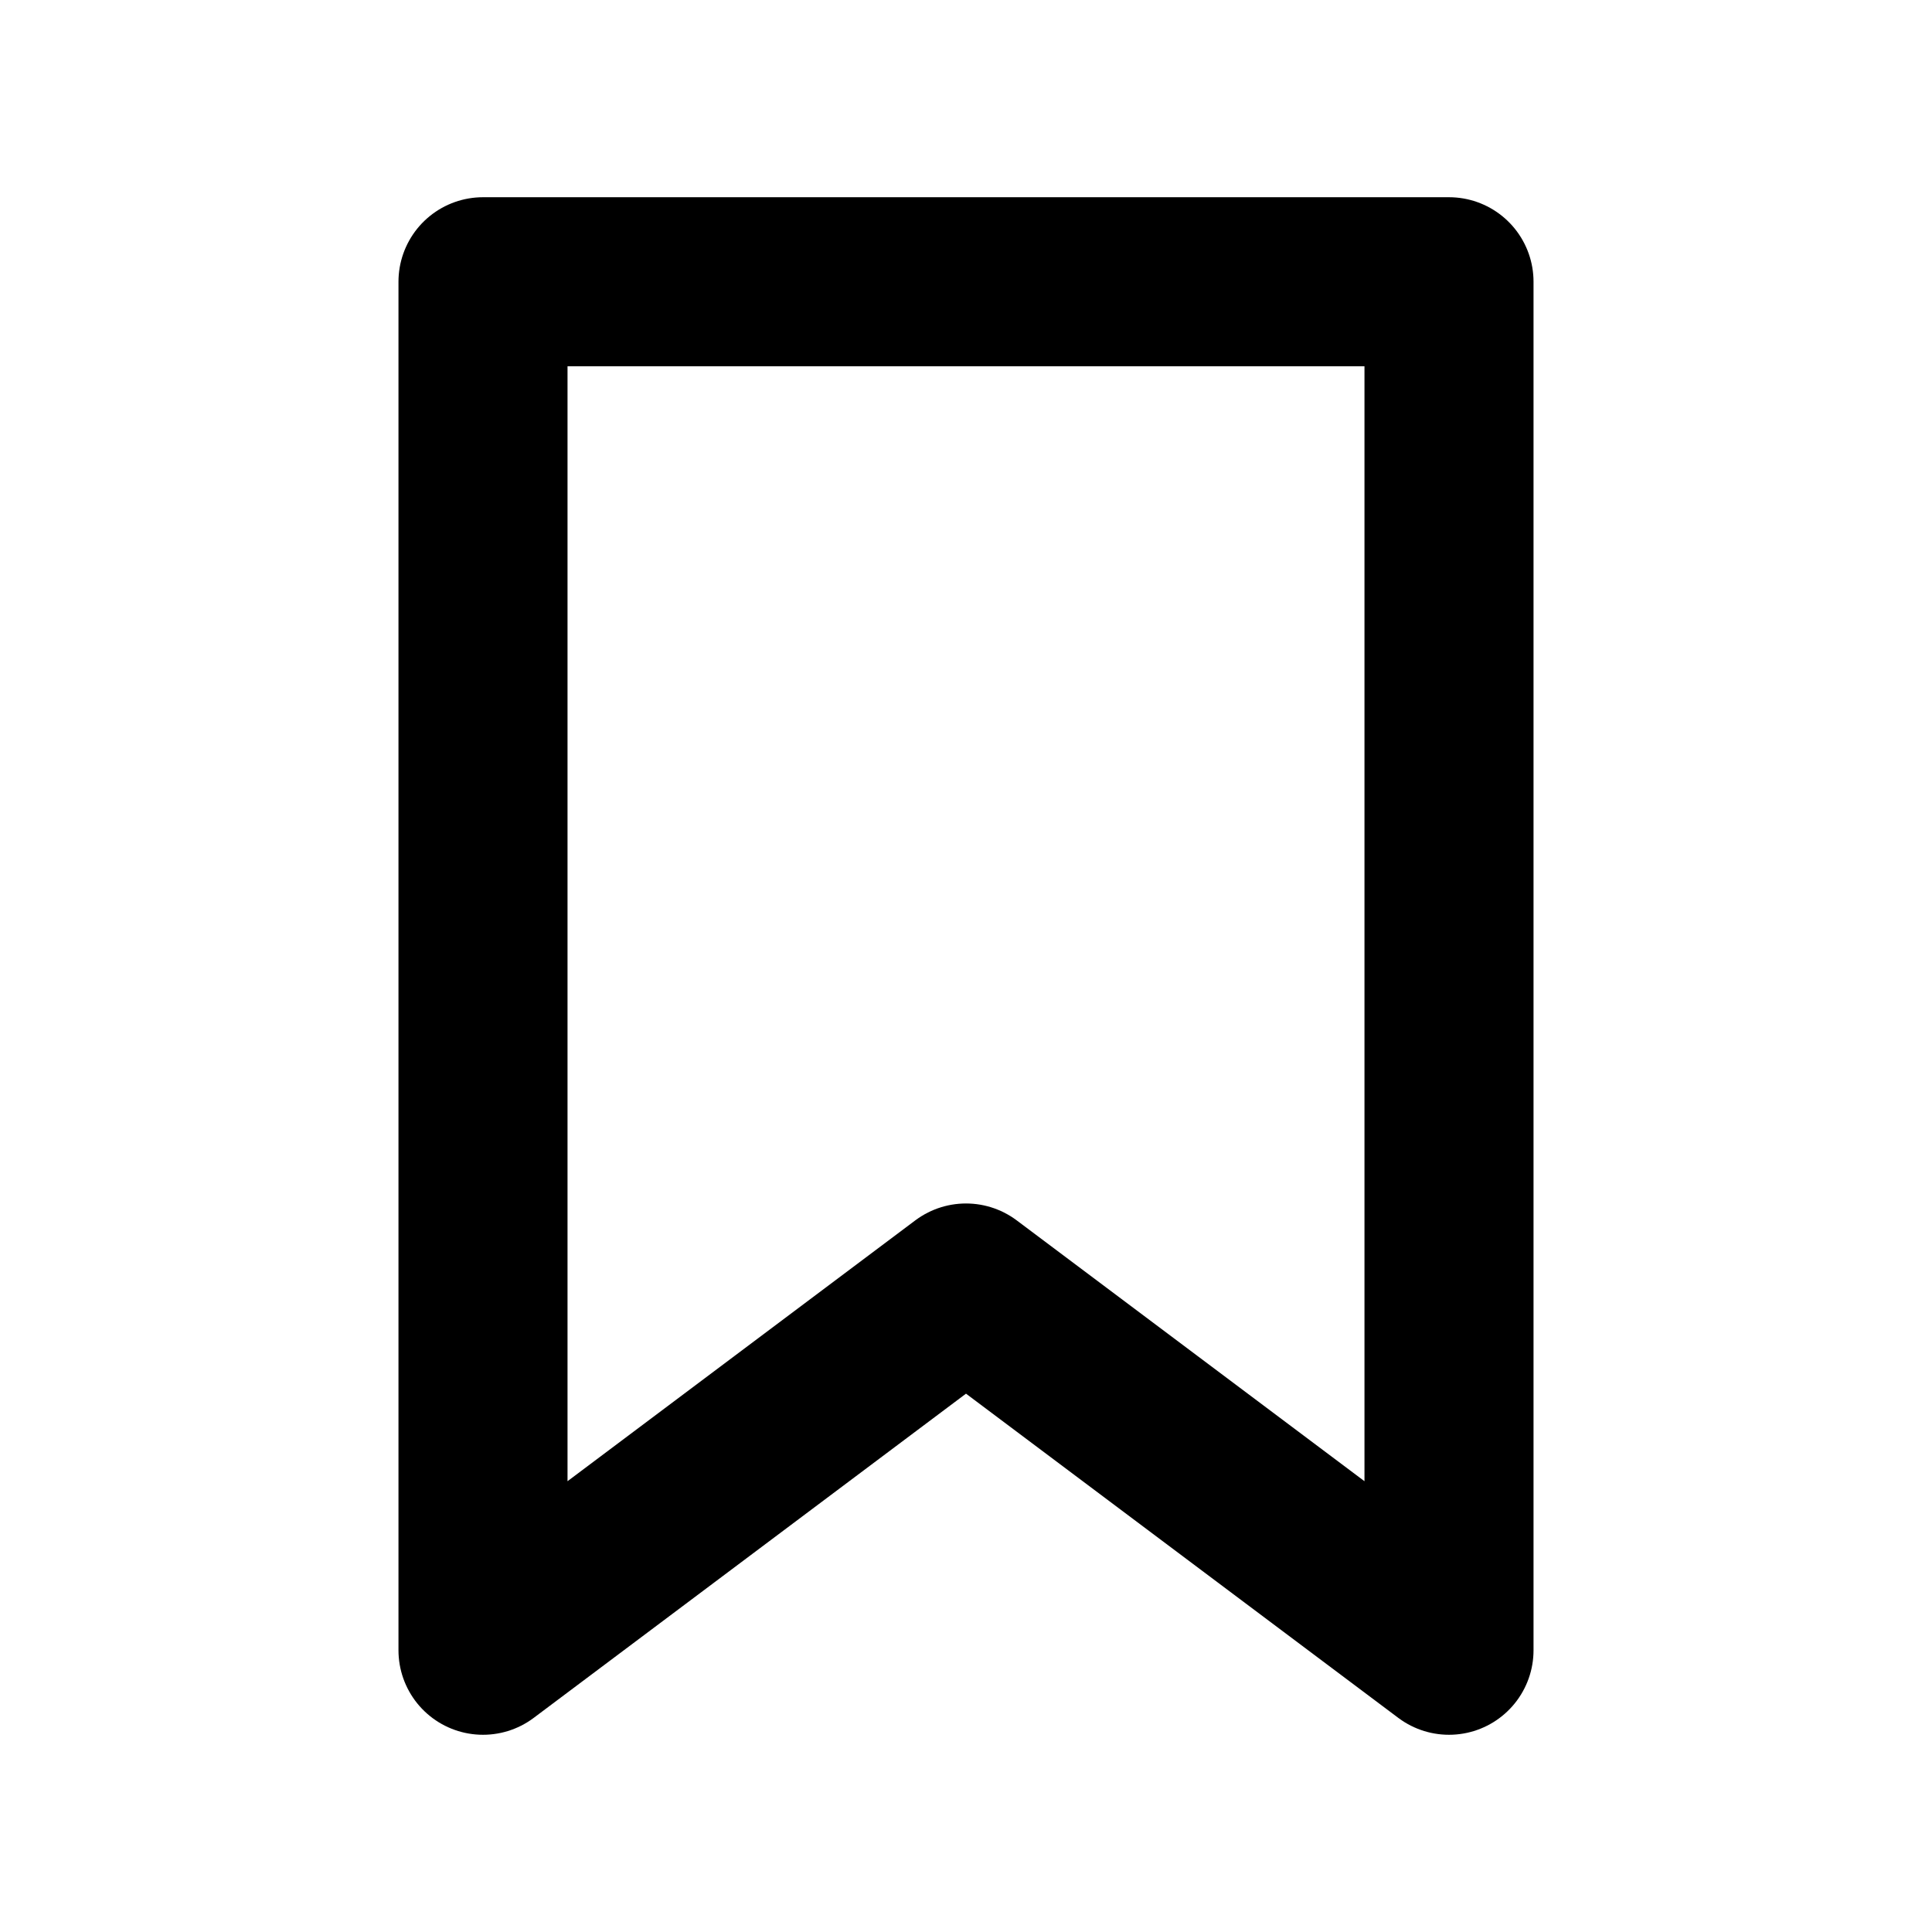
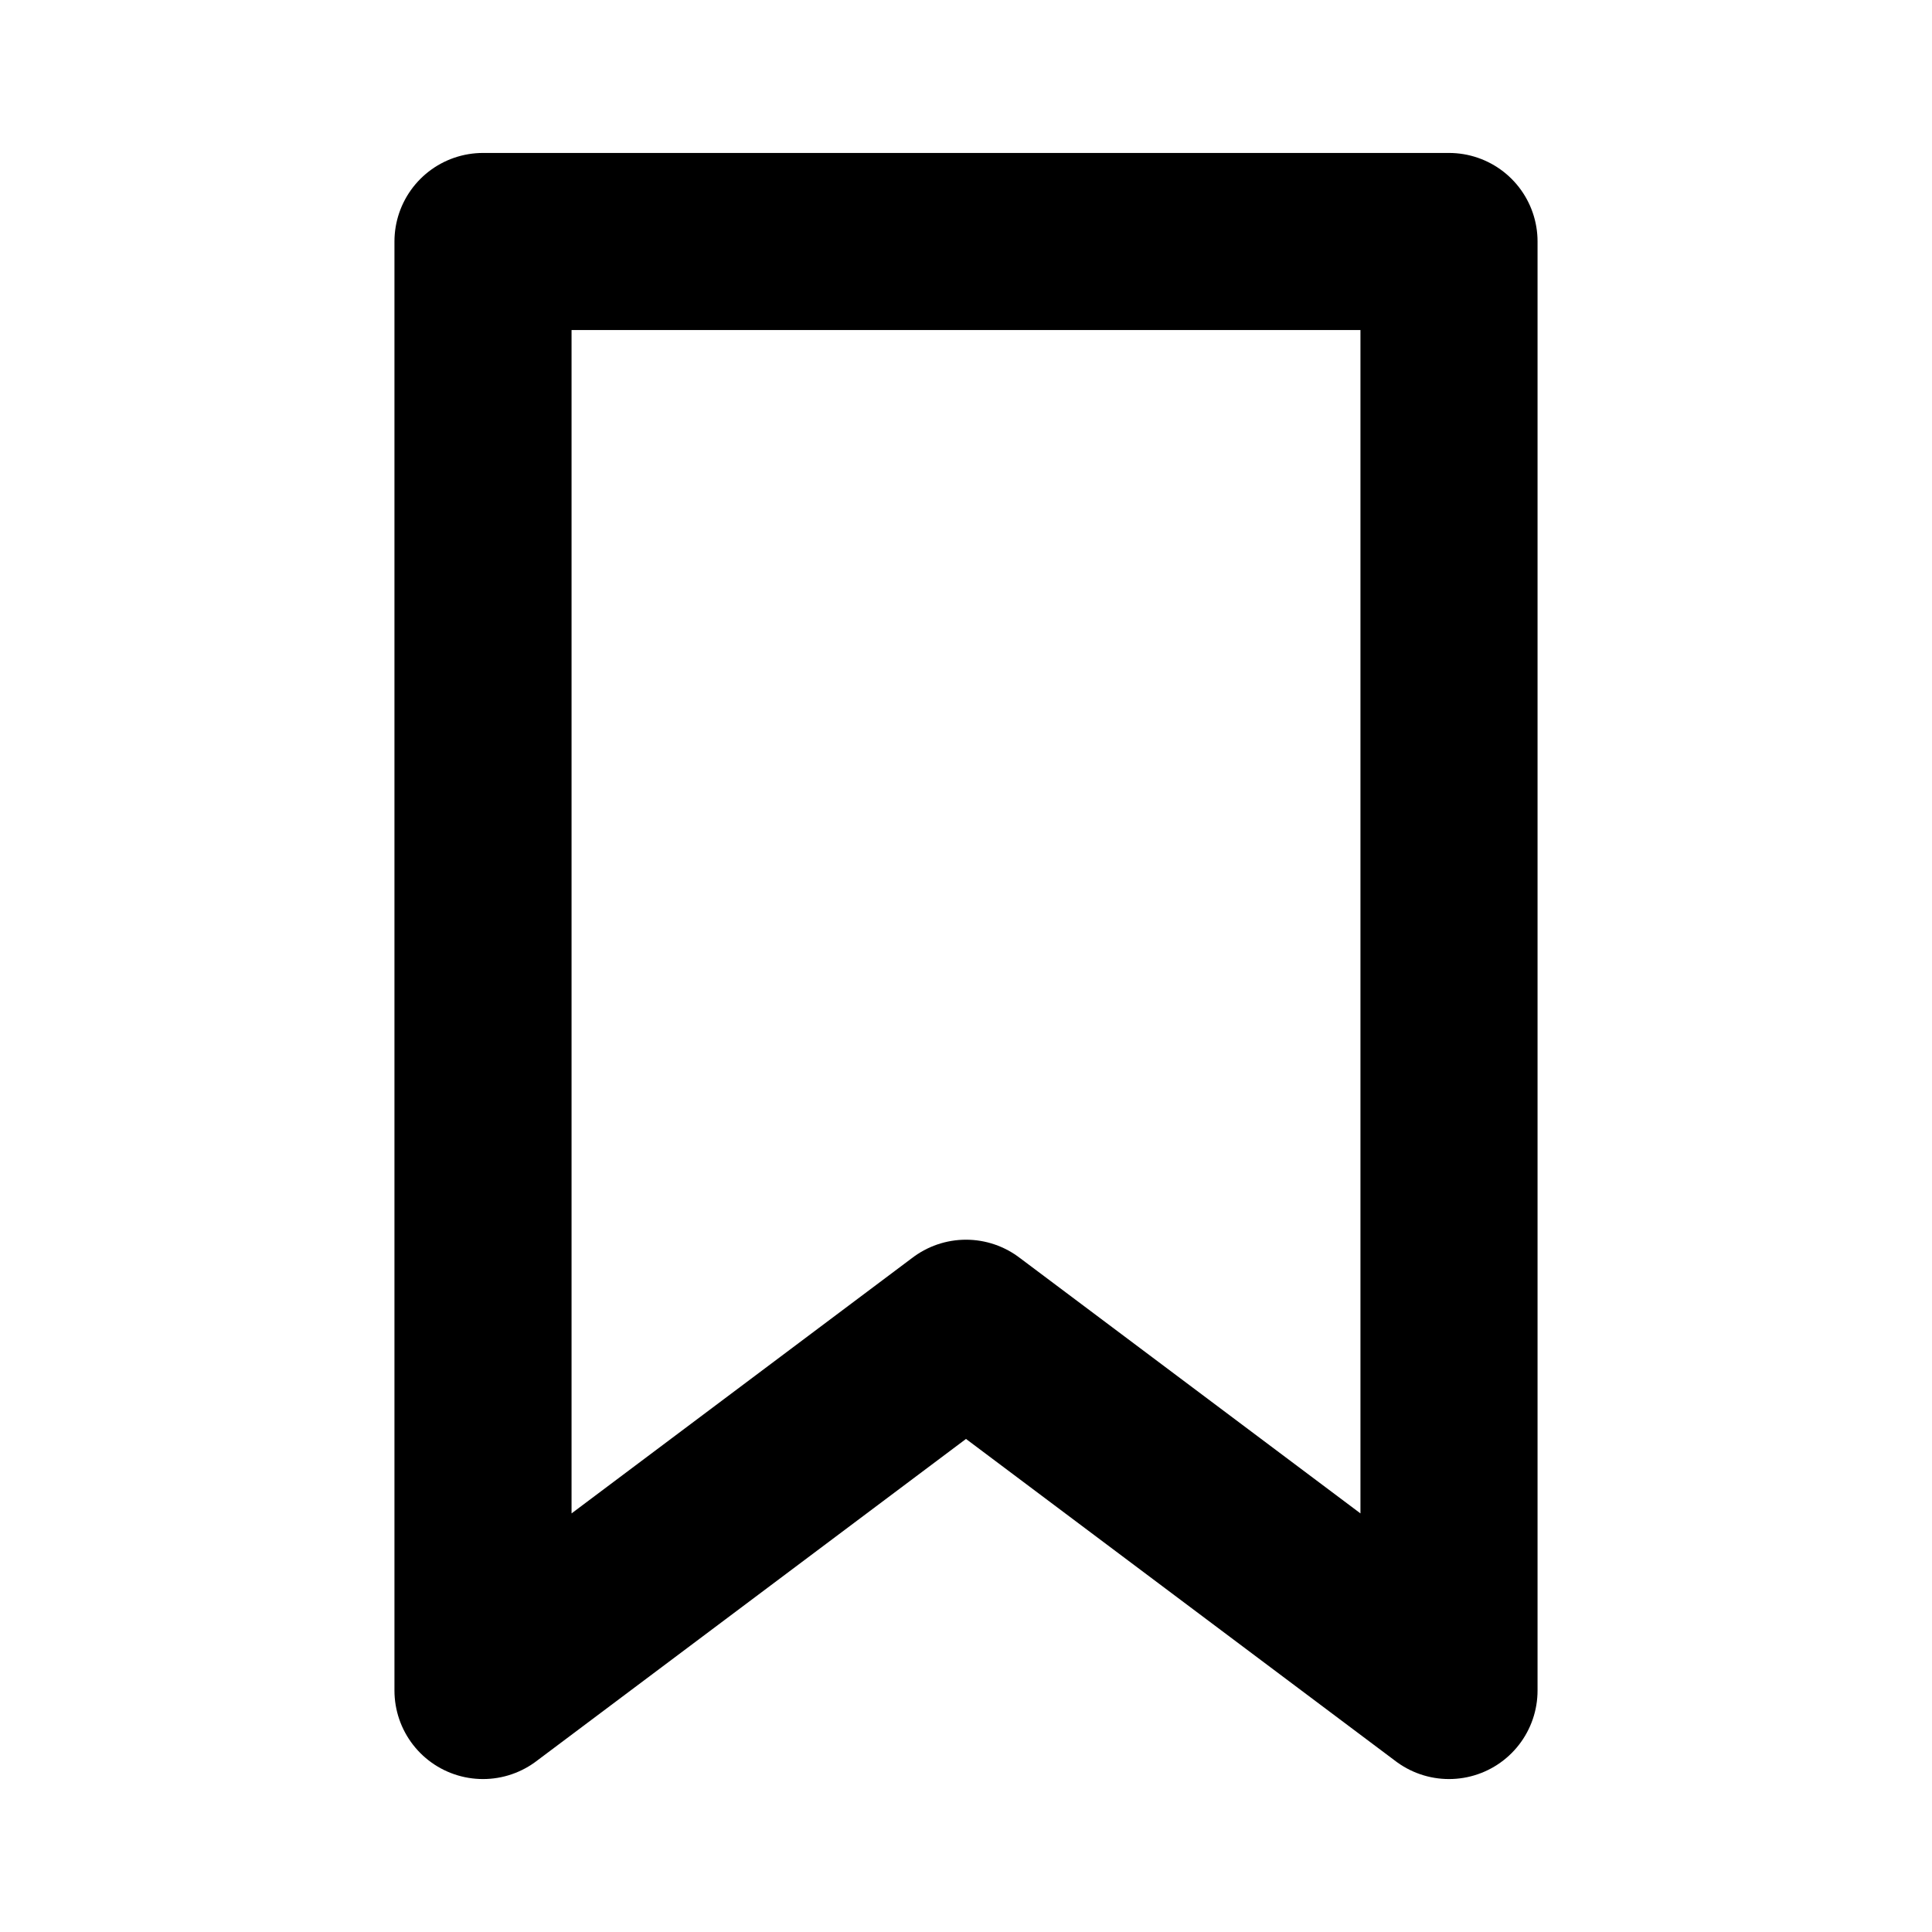
- <svg xmlns="http://www.w3.org/2000/svg" viewBox="0 0 24 24" stroke="#000" stroke-width="2.1" stroke-linecap="round" stroke-linejoin="round" fill="none">
-   <path d="M6 3.5H18V20.5L12 16L6 20.5Z" />
+ <svg xmlns="http://www.w3.org/2000/svg" width="24" height="24" viewBox="0 0 24 24" fill="none">
+   <path d="M6 3H18V21L12 16.5L6 21V3Z" stroke="#000" stroke-width="2.2" stroke-linecap="round" stroke-linejoin="round" />
</svg>
